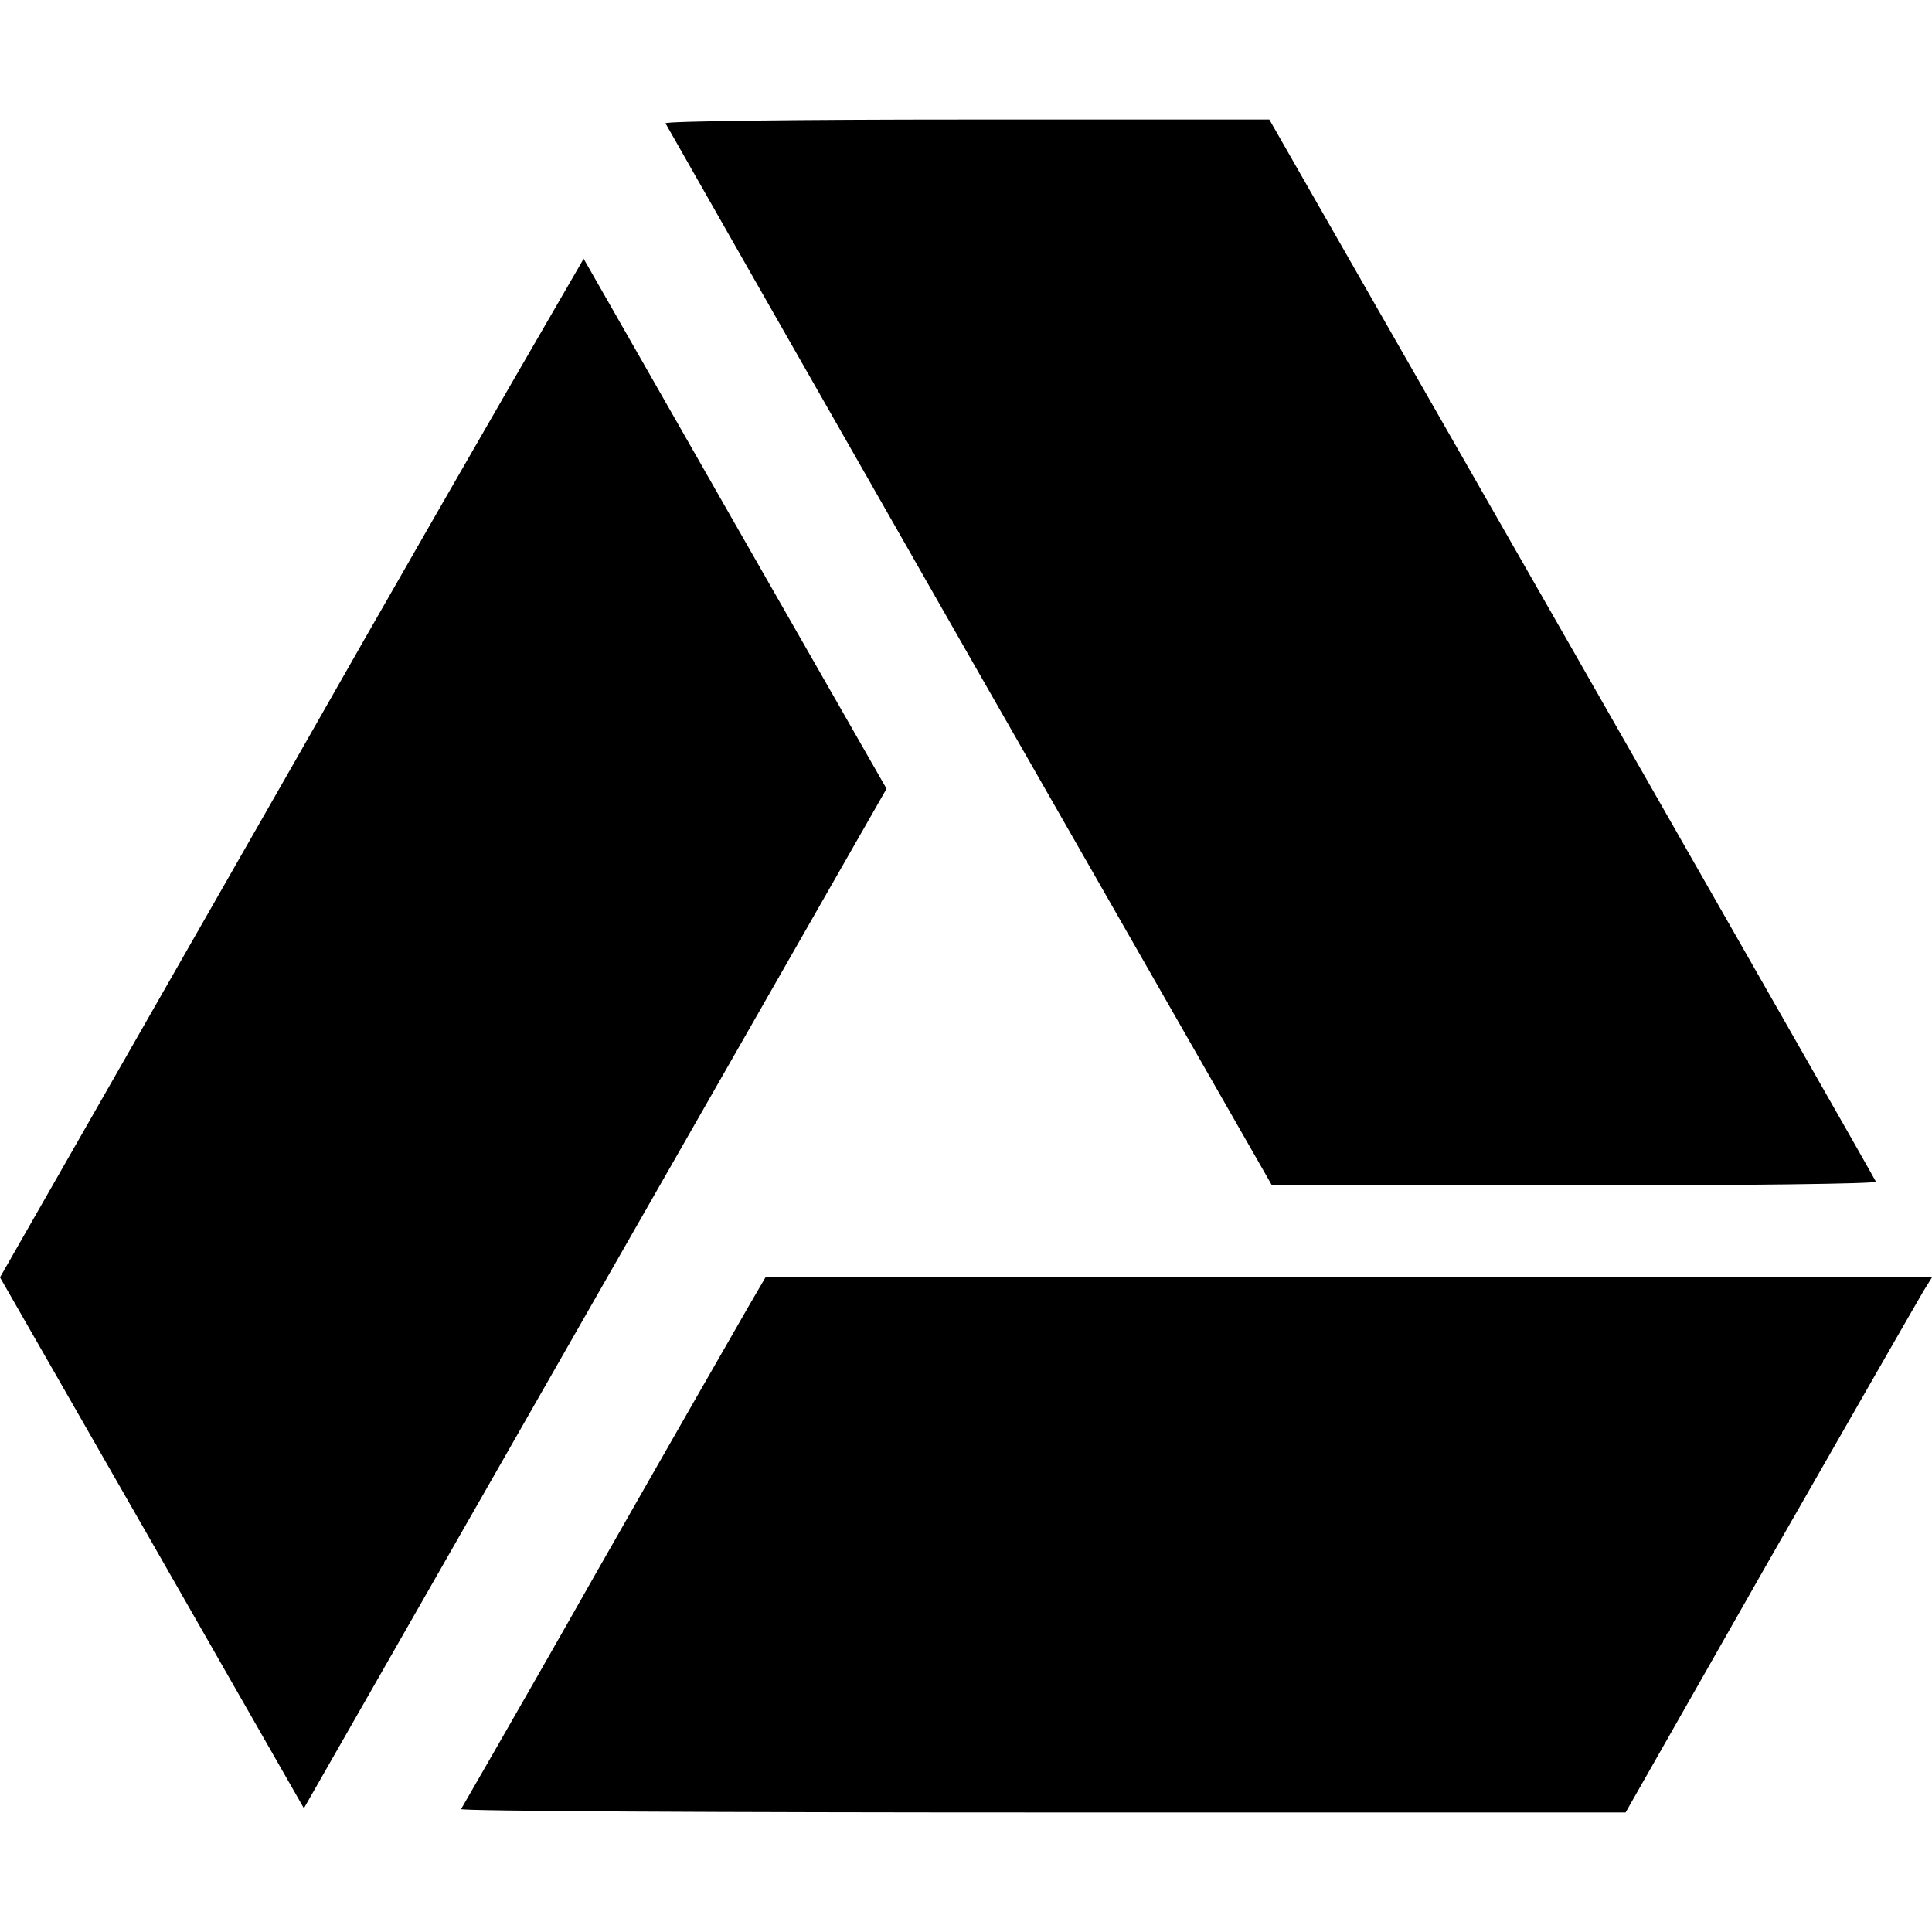
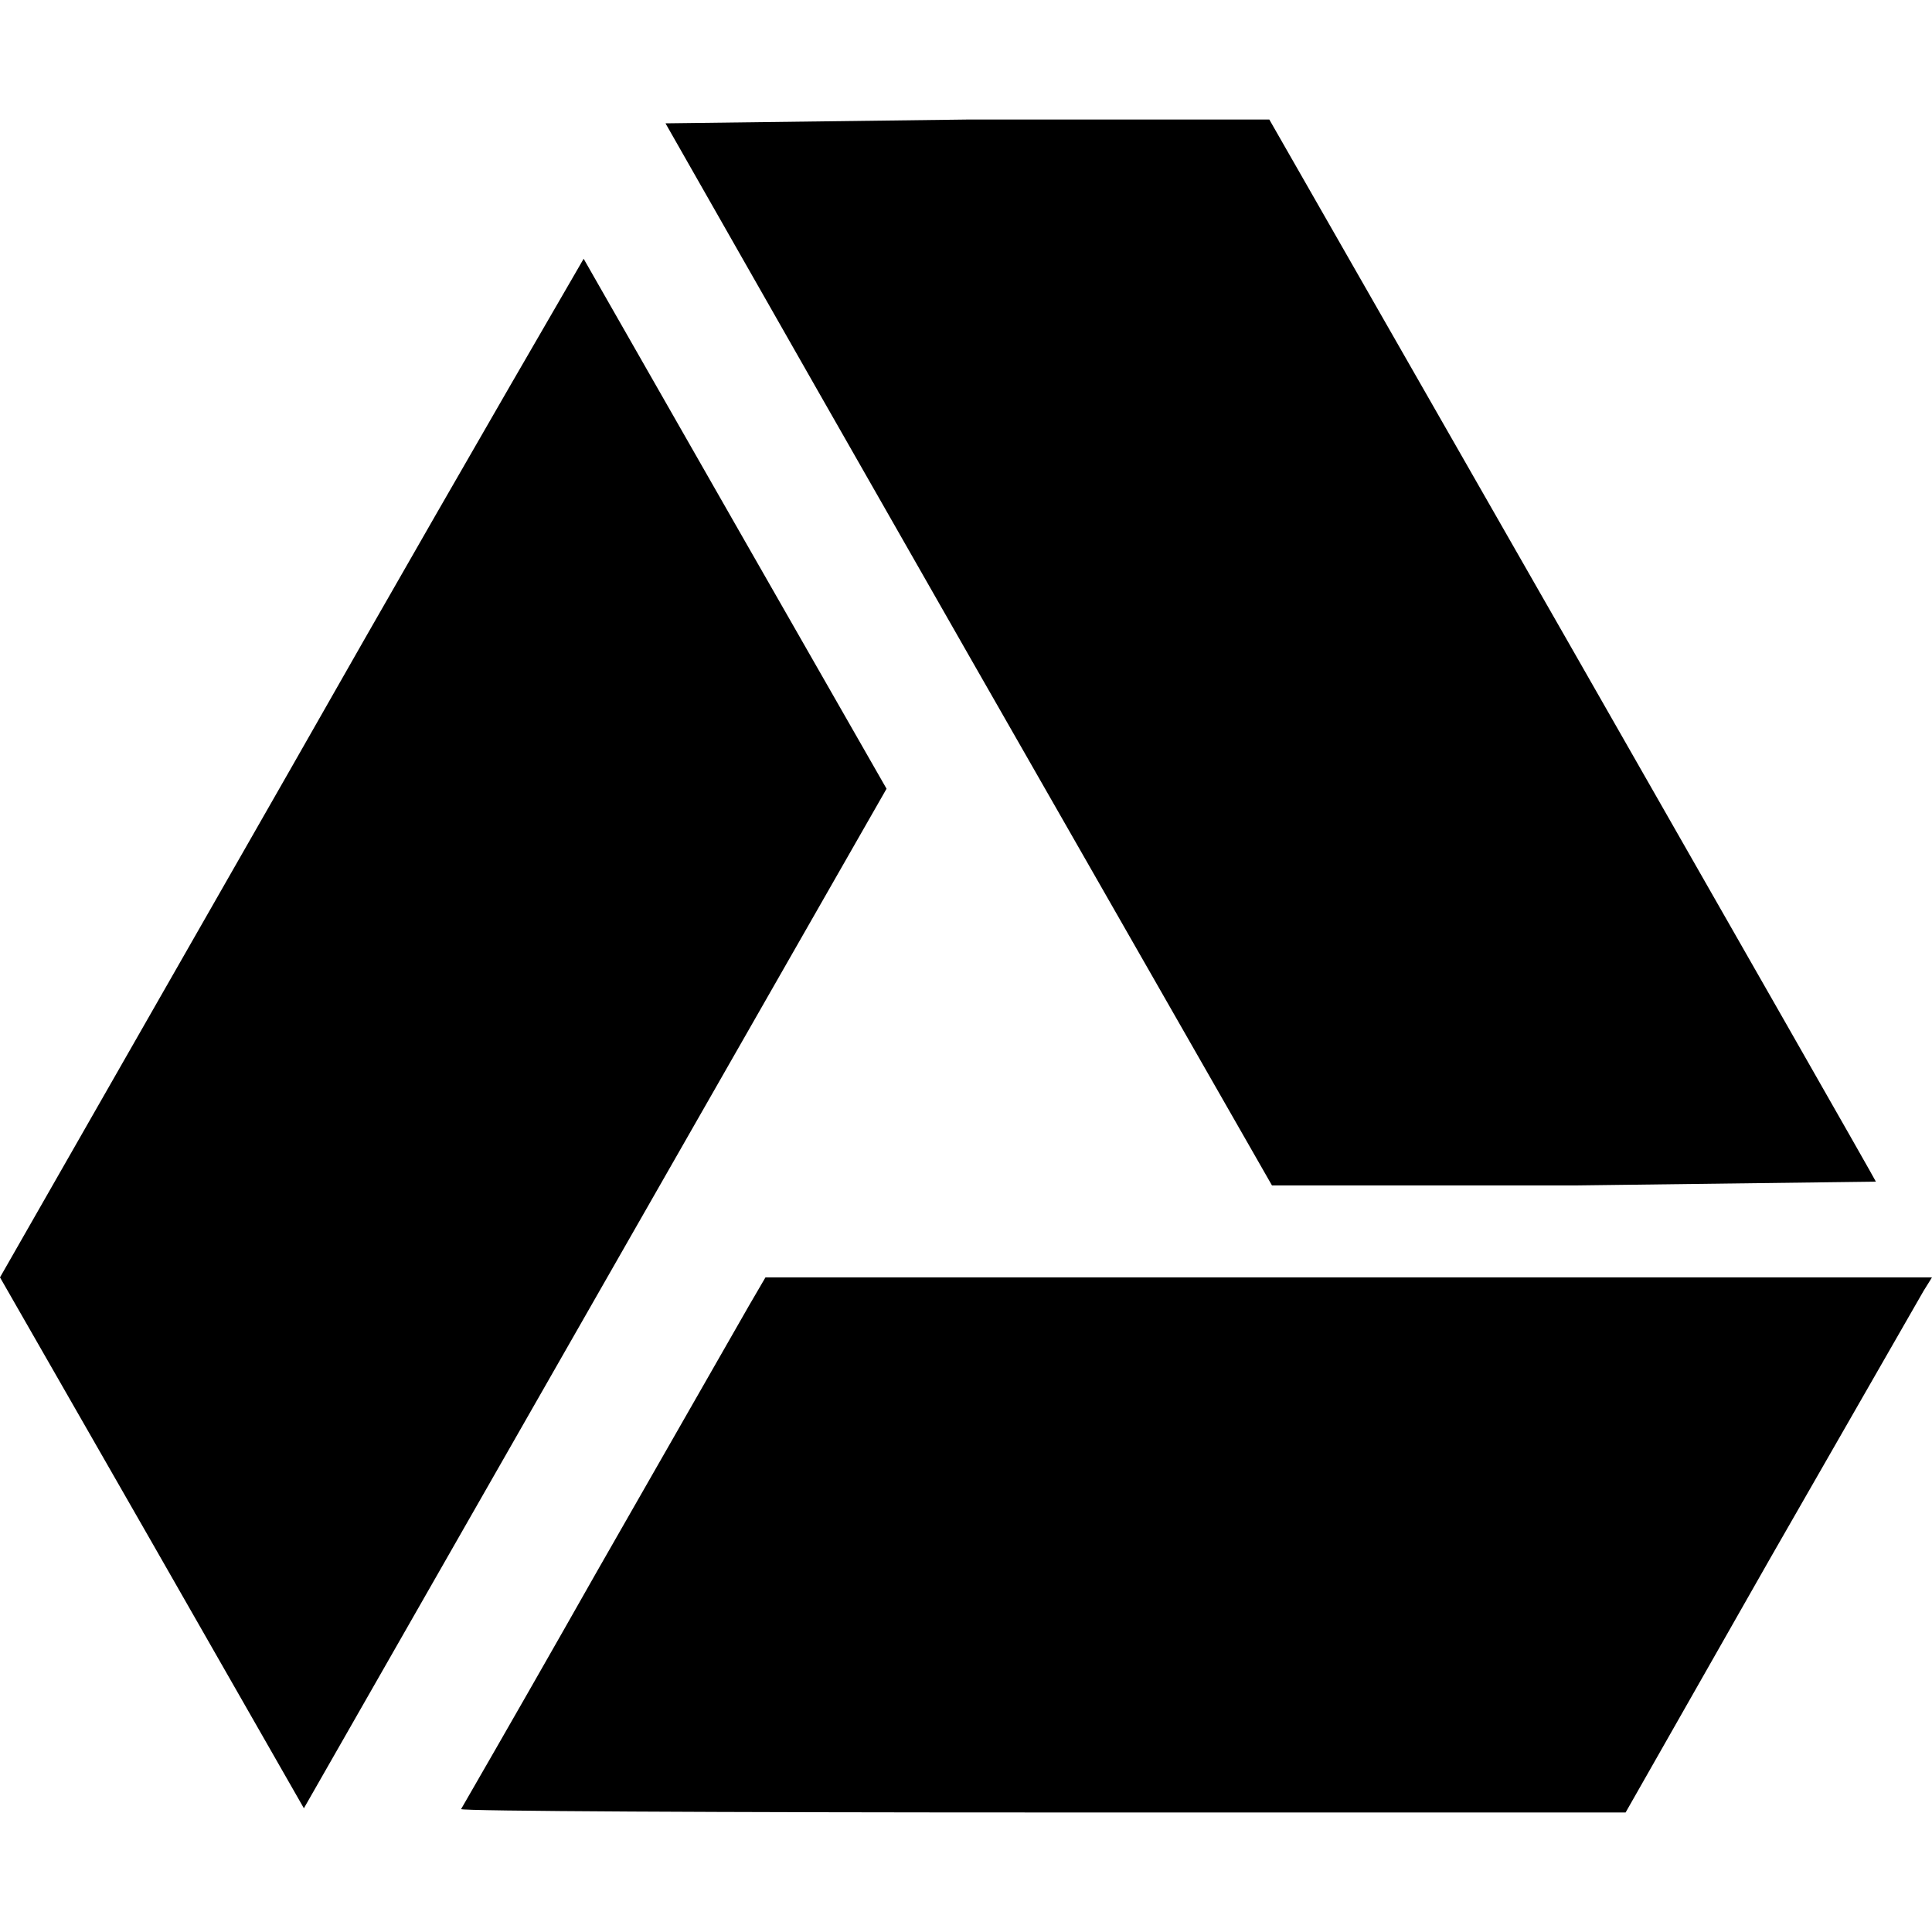
- <svg xmlns="http://www.w3.org/2000/svg" role="img" viewBox="0 0 24 24">
-   <path d="M12.01 1.485c-2.082 0-3.754.02-3.743.047.01.02 1.708 3.001 3.774 6.62l3.76 6.574h3.76c2.081 0 3.753-.02 3.742-.047-.005-.02-1.708-3.001-3.775-6.62l-3.76-6.574zm-4.76 1.73a789.828 789.861 0 0 0-3.63 6.319L0 15.868l1.89 3.298 1.885 3.297 3.62-6.335 3.618-6.33-1.88-3.287C8.1 4.704 7.255 3.22 7.25 3.214zm2.259 12.653-.203.348c-.114.198-.96 1.672-1.88 3.287a423.93 423.948 0 0 1-1.698 2.97c-.01.026 3.24.042 7.222.042h7.244l1.796-3.157c.992-1.734 1.85-3.23 1.906-3.323l.104-.167h-7.249z" />
+ <svg xmlns="http://www.w3.org/2000/svg" viewBox="0 0 24 24">
+   <path d="M12.01 1.485l-3.743.047a4376.34 4376.34 0 0 0 3.774 6.62l3.76 6.574h3.76l3.742-.047c-.005-.02-1.708-3.001-3.775-6.62l-3.76-6.574zm-4.76 1.73a789.828 789.861 0 0 0-3.63 6.319L0 15.868l1.89 3.298 1.885 3.297 3.62-6.335 3.618-6.33-1.88-3.287L7.25 3.214zm2.259 12.653l-.203.348-1.88 3.287a423.93 423.948 0 0 1-1.698 2.97c-.01.026 3.24.042 7.222.042h7.244l1.796-3.157 1.906-3.323.104-.167h-7.249z" />
</svg>
